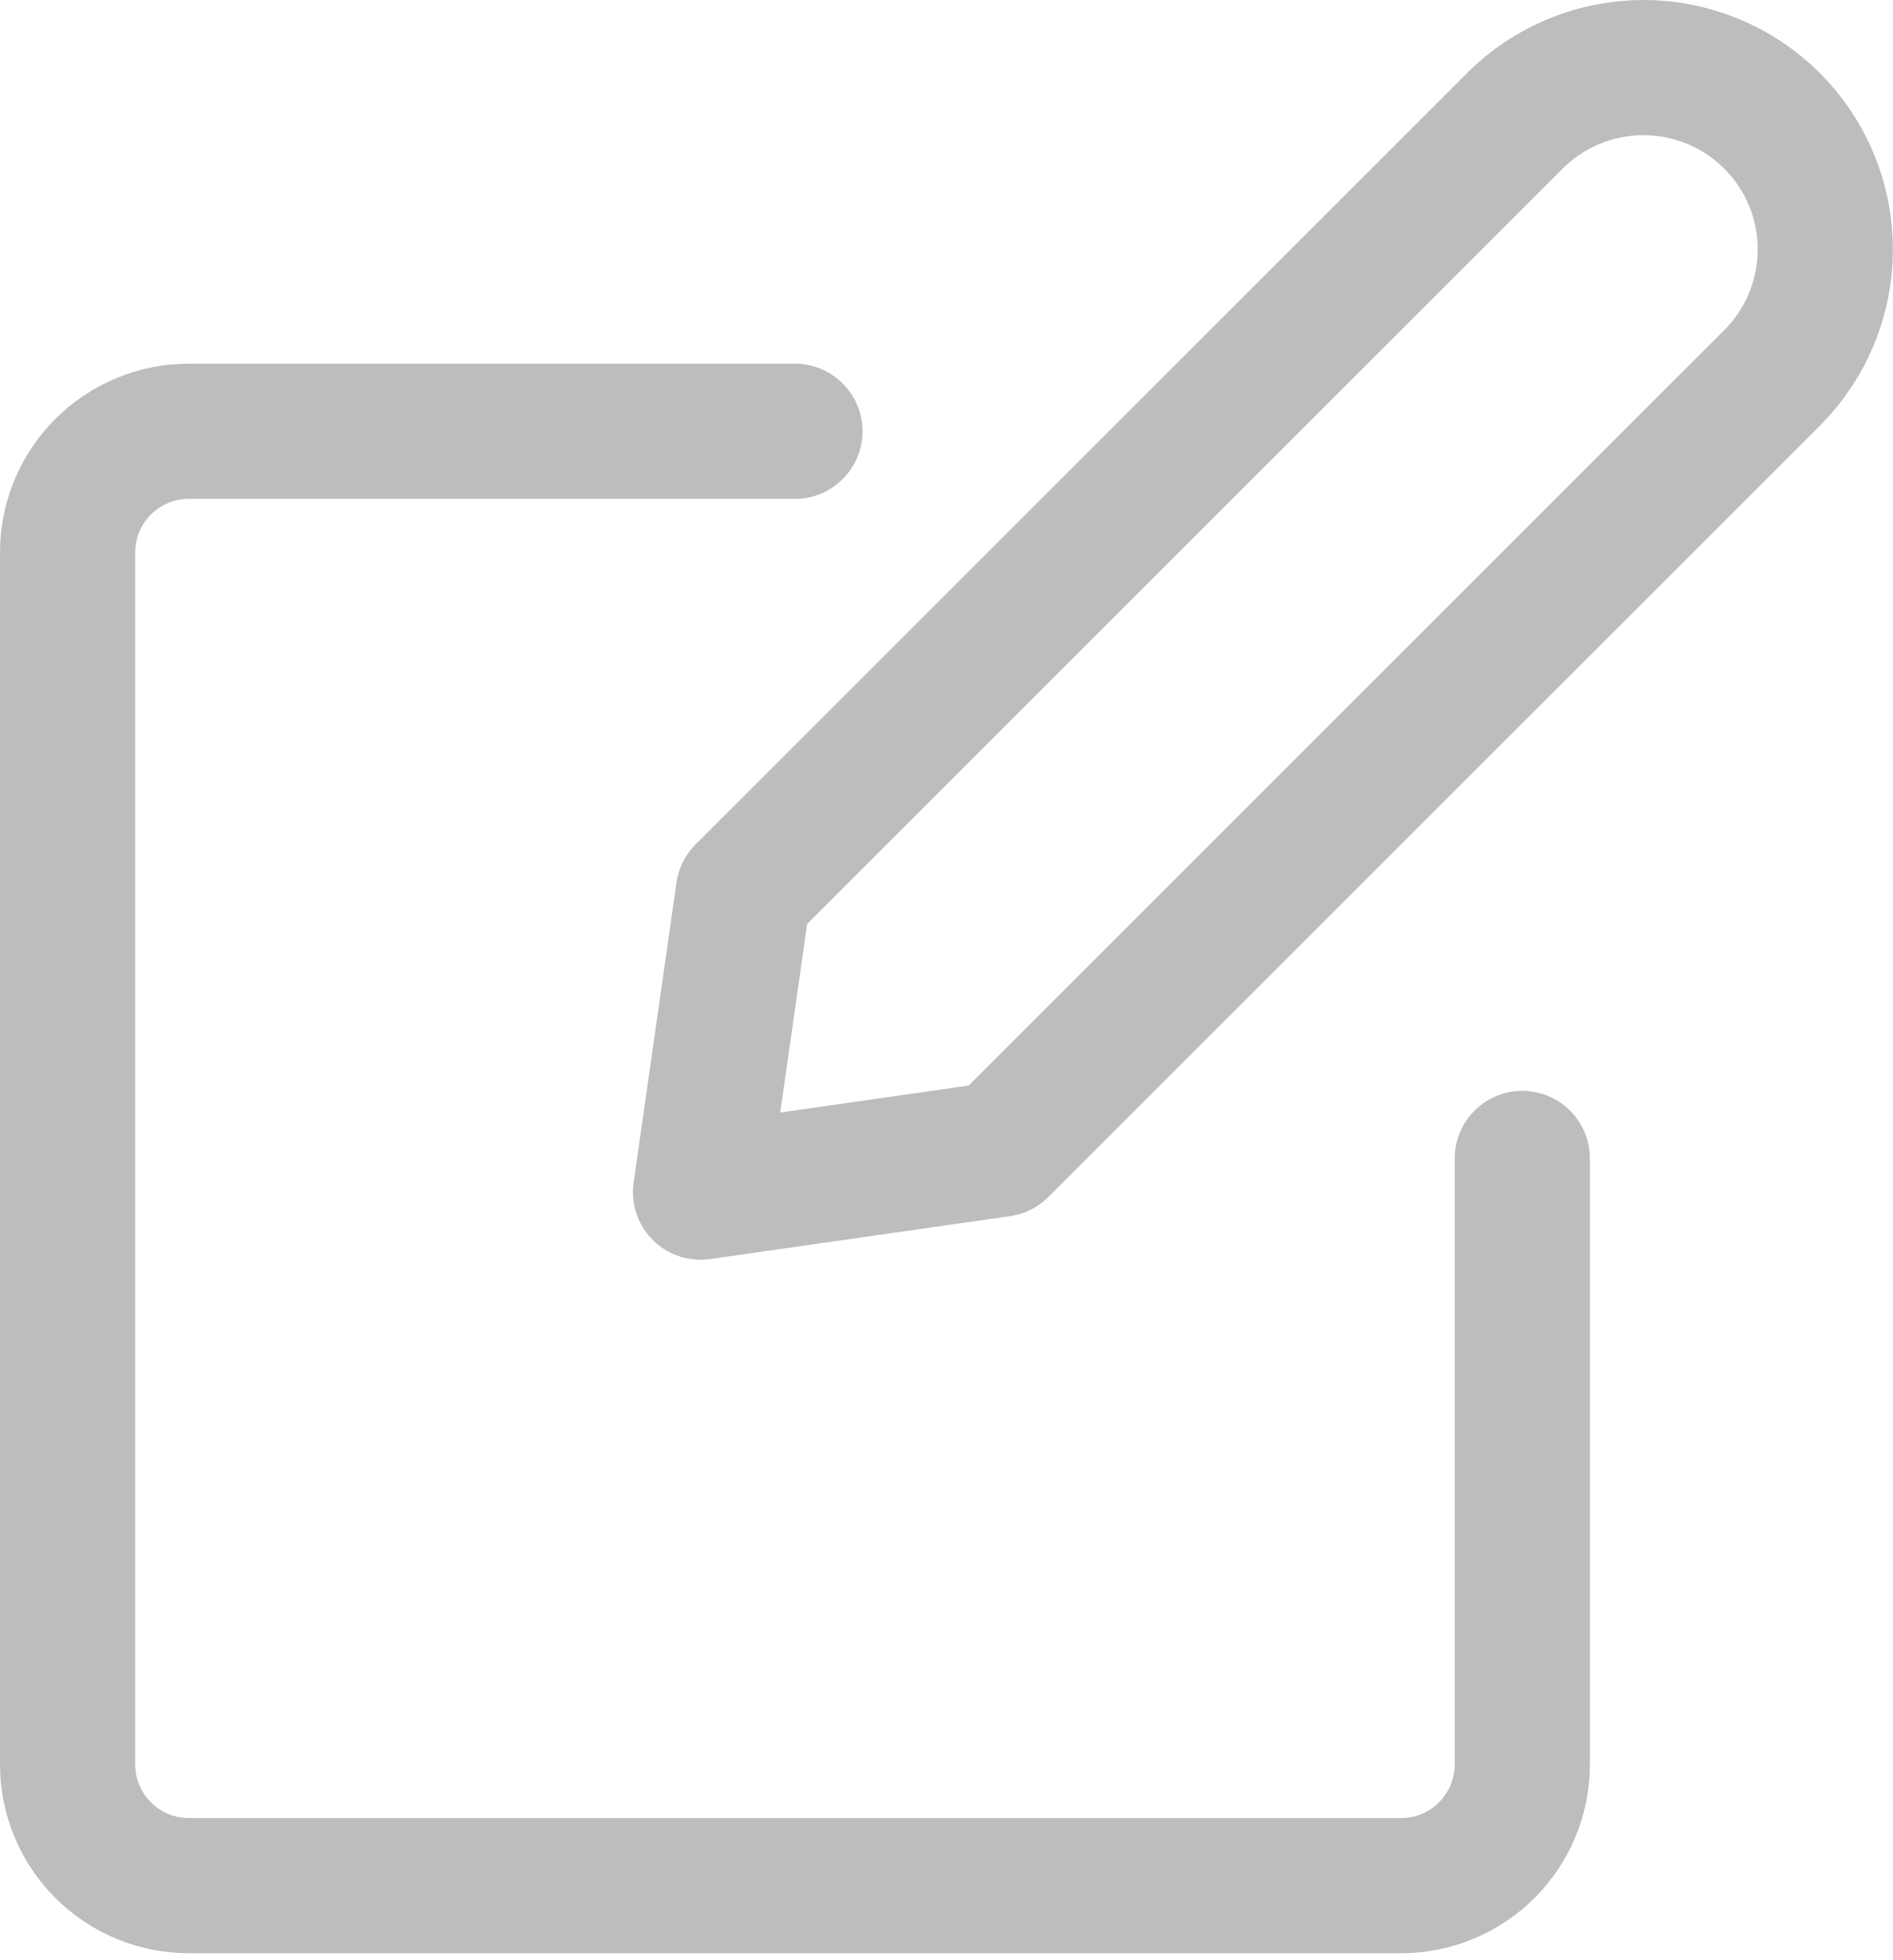
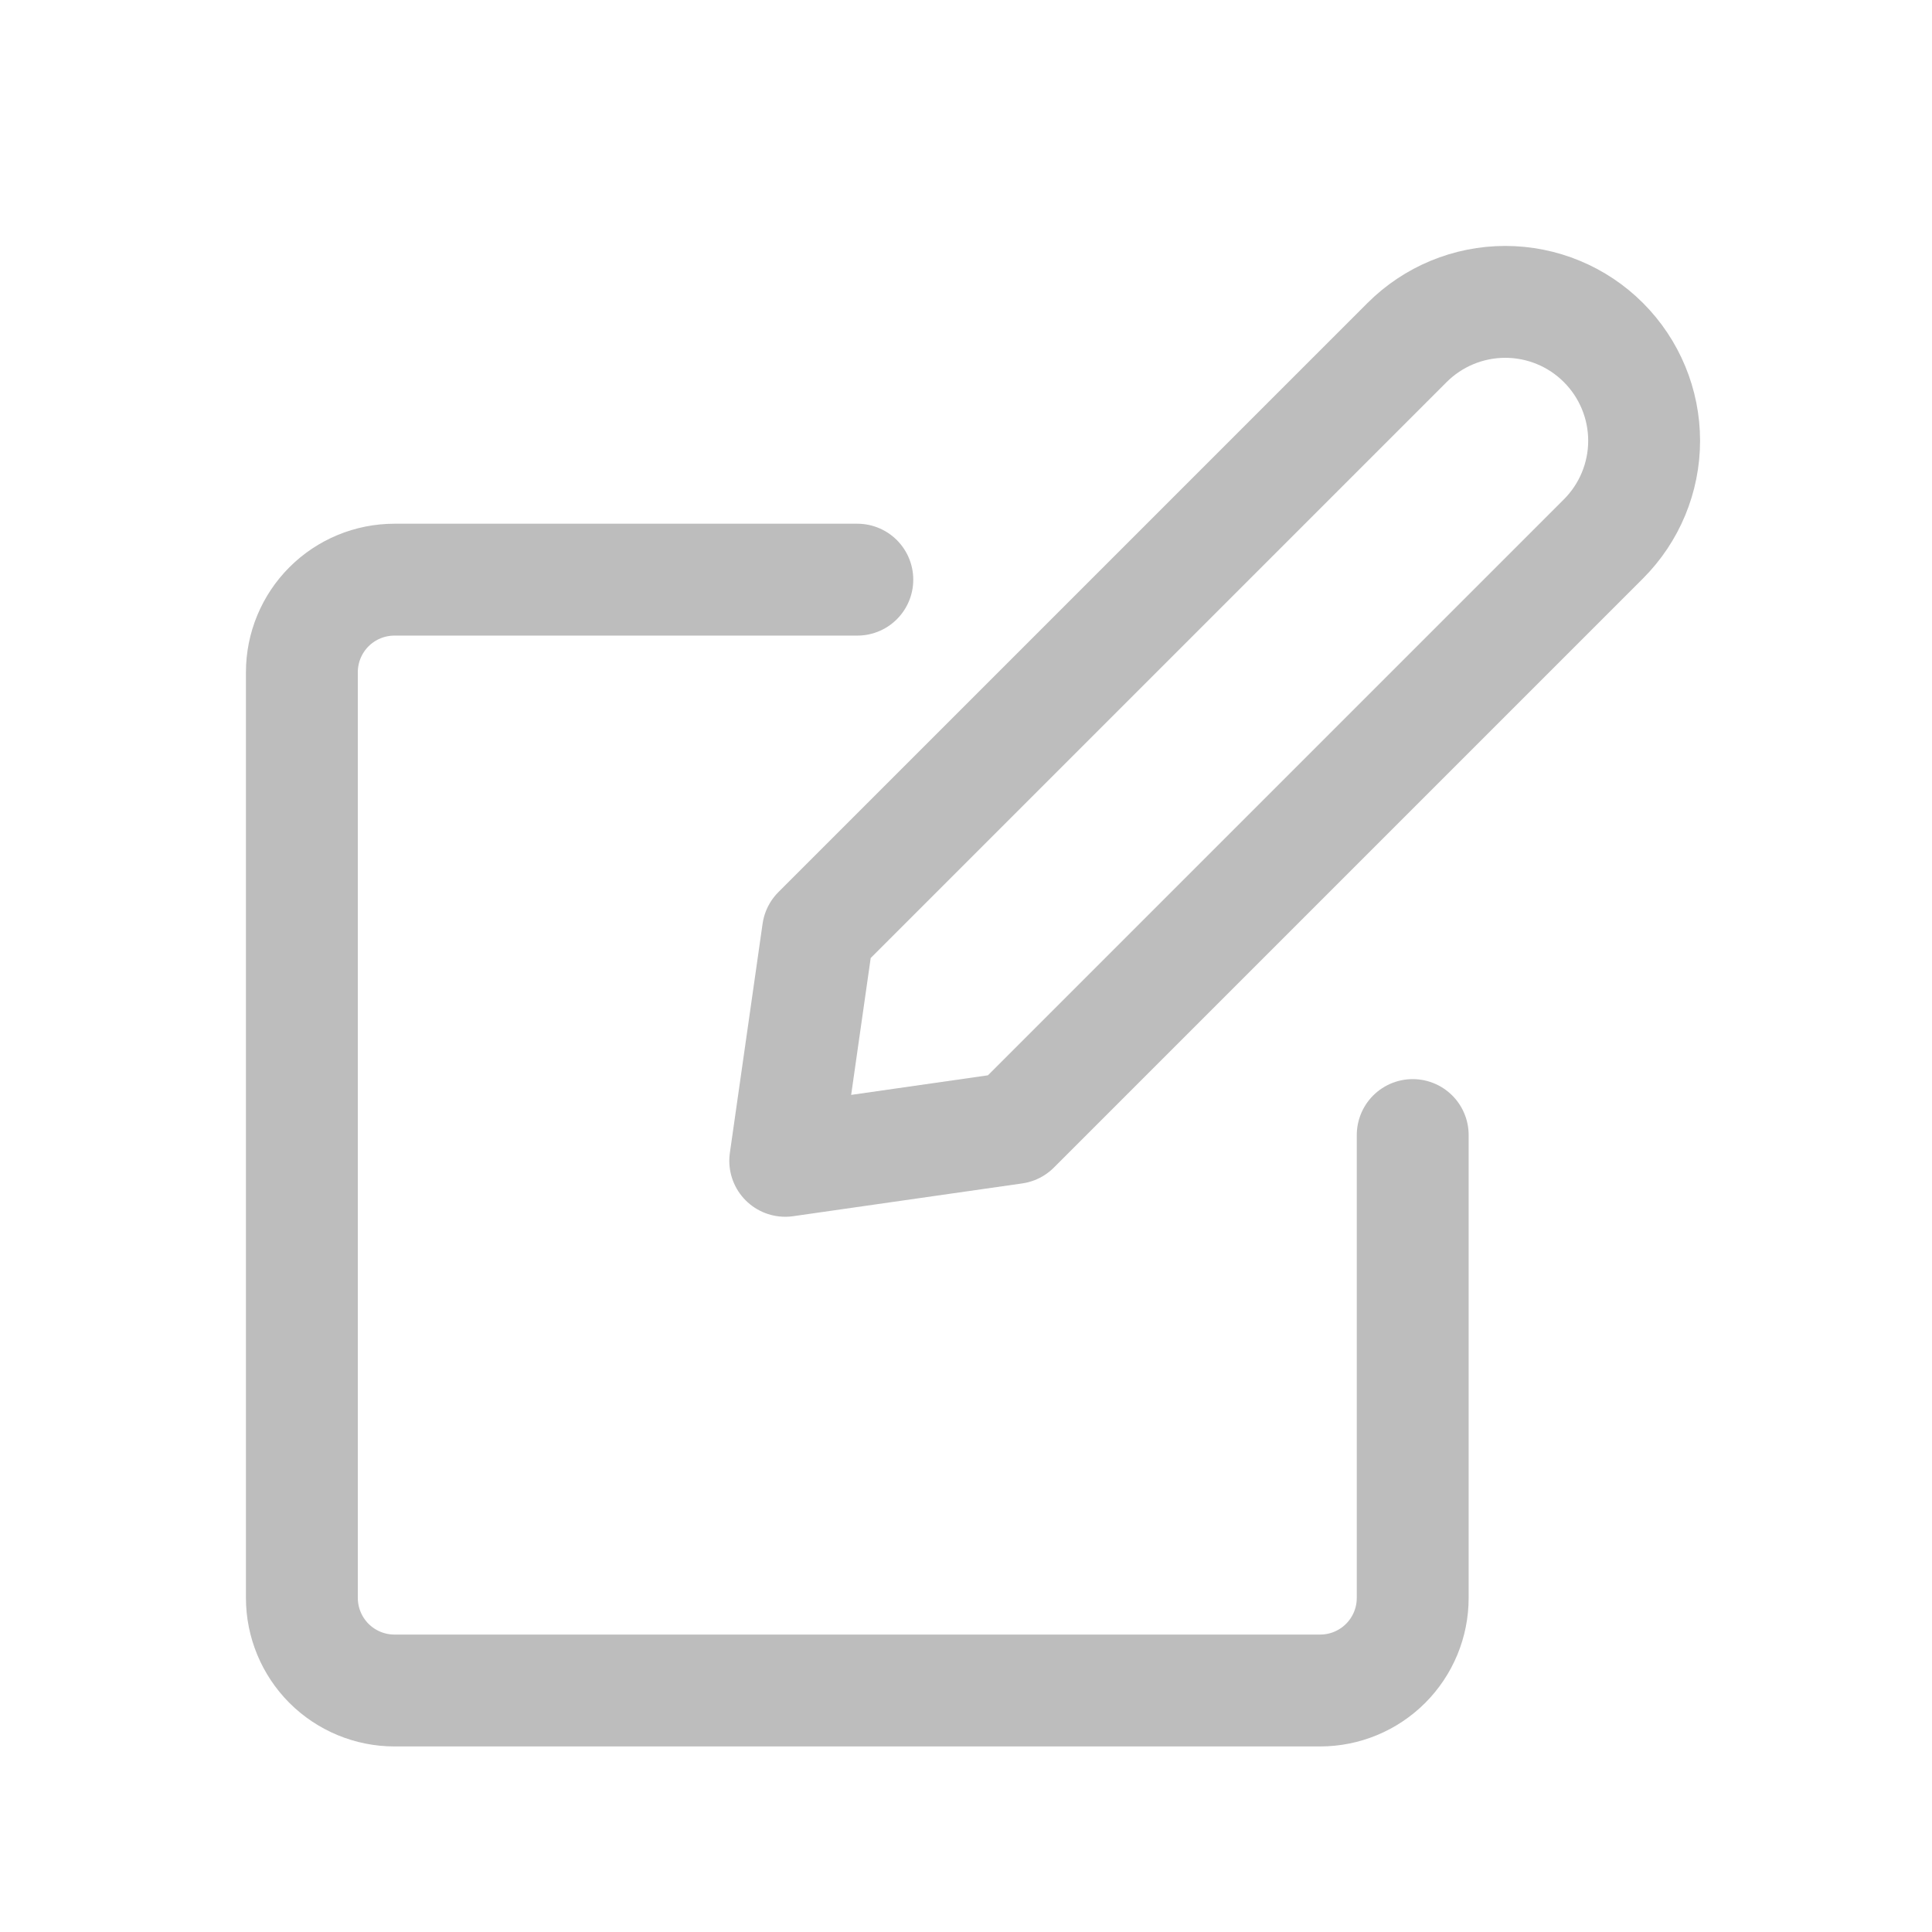
- <svg xmlns="http://www.w3.org/2000/svg" width="28" height="29" viewBox="0 0 28 29" fill="none">
-   <path d="M14.801 17.004L10.363 17.639L10.997 13.2L22.409 1.788C22.913 1.283 23.598 1 24.311 1C25.024 1 25.709 1.283 26.213 1.788C26.718 2.292 27.001 2.976 27.001 3.69C27.001 4.403 26.718 5.087 26.213 5.592L14.801 17.004Z" stroke="#BDBDBD" stroke-width="2" stroke-linecap="round" stroke-linejoin="round" />
-   <path d="M22.519 17.14V26.106C22.519 26.582 22.33 27.038 21.994 27.374C21.657 27.711 21.201 27.9 20.726 27.9H2.793C2.318 27.9 1.862 27.711 1.525 27.374C1.189 27.038 1 26.582 1 26.106V8.174C1 7.699 1.189 7.242 1.525 6.906C1.862 6.57 2.318 6.381 2.793 6.381H11.759" stroke="#BDBDBD" stroke-width="2" stroke-linecap="round" stroke-linejoin="round" />
+ <svg xmlns="http://www.w3.org/2000/svg" width="32" height="32" viewBox="0 0 32 32" fill="none">
+   <path d="M16.8 18.684L13.006 19.227L13.548 15.431L23.305 5.674C23.737 5.242 24.322 5 24.932 5C25.542 5 26.127 5.242 26.558 5.674C26.989 6.105 27.232 6.69 27.232 7.3C27.232 7.91 26.989 8.495 26.558 8.926L16.8 18.684Z" stroke="#BDBDBD" stroke-width="1.853" stroke-linecap="round" stroke-linejoin="round" />
+   <path d="M23.399 18.8V26.466C23.399 26.873 23.238 27.263 22.95 27.551C22.663 27.838 22.273 28 21.866 28H6.533C6.127 28 5.737 27.838 5.449 27.551C5.162 27.263 5 26.873 5 26.466V11.134C5 10.727 5.162 10.337 5.449 10.05C5.737 9.762 6.127 9.601 6.533 9.601H14.2" stroke="#BDBDBD" stroke-width="1.853" stroke-linecap="round" stroke-linejoin="round" />
</svg>
